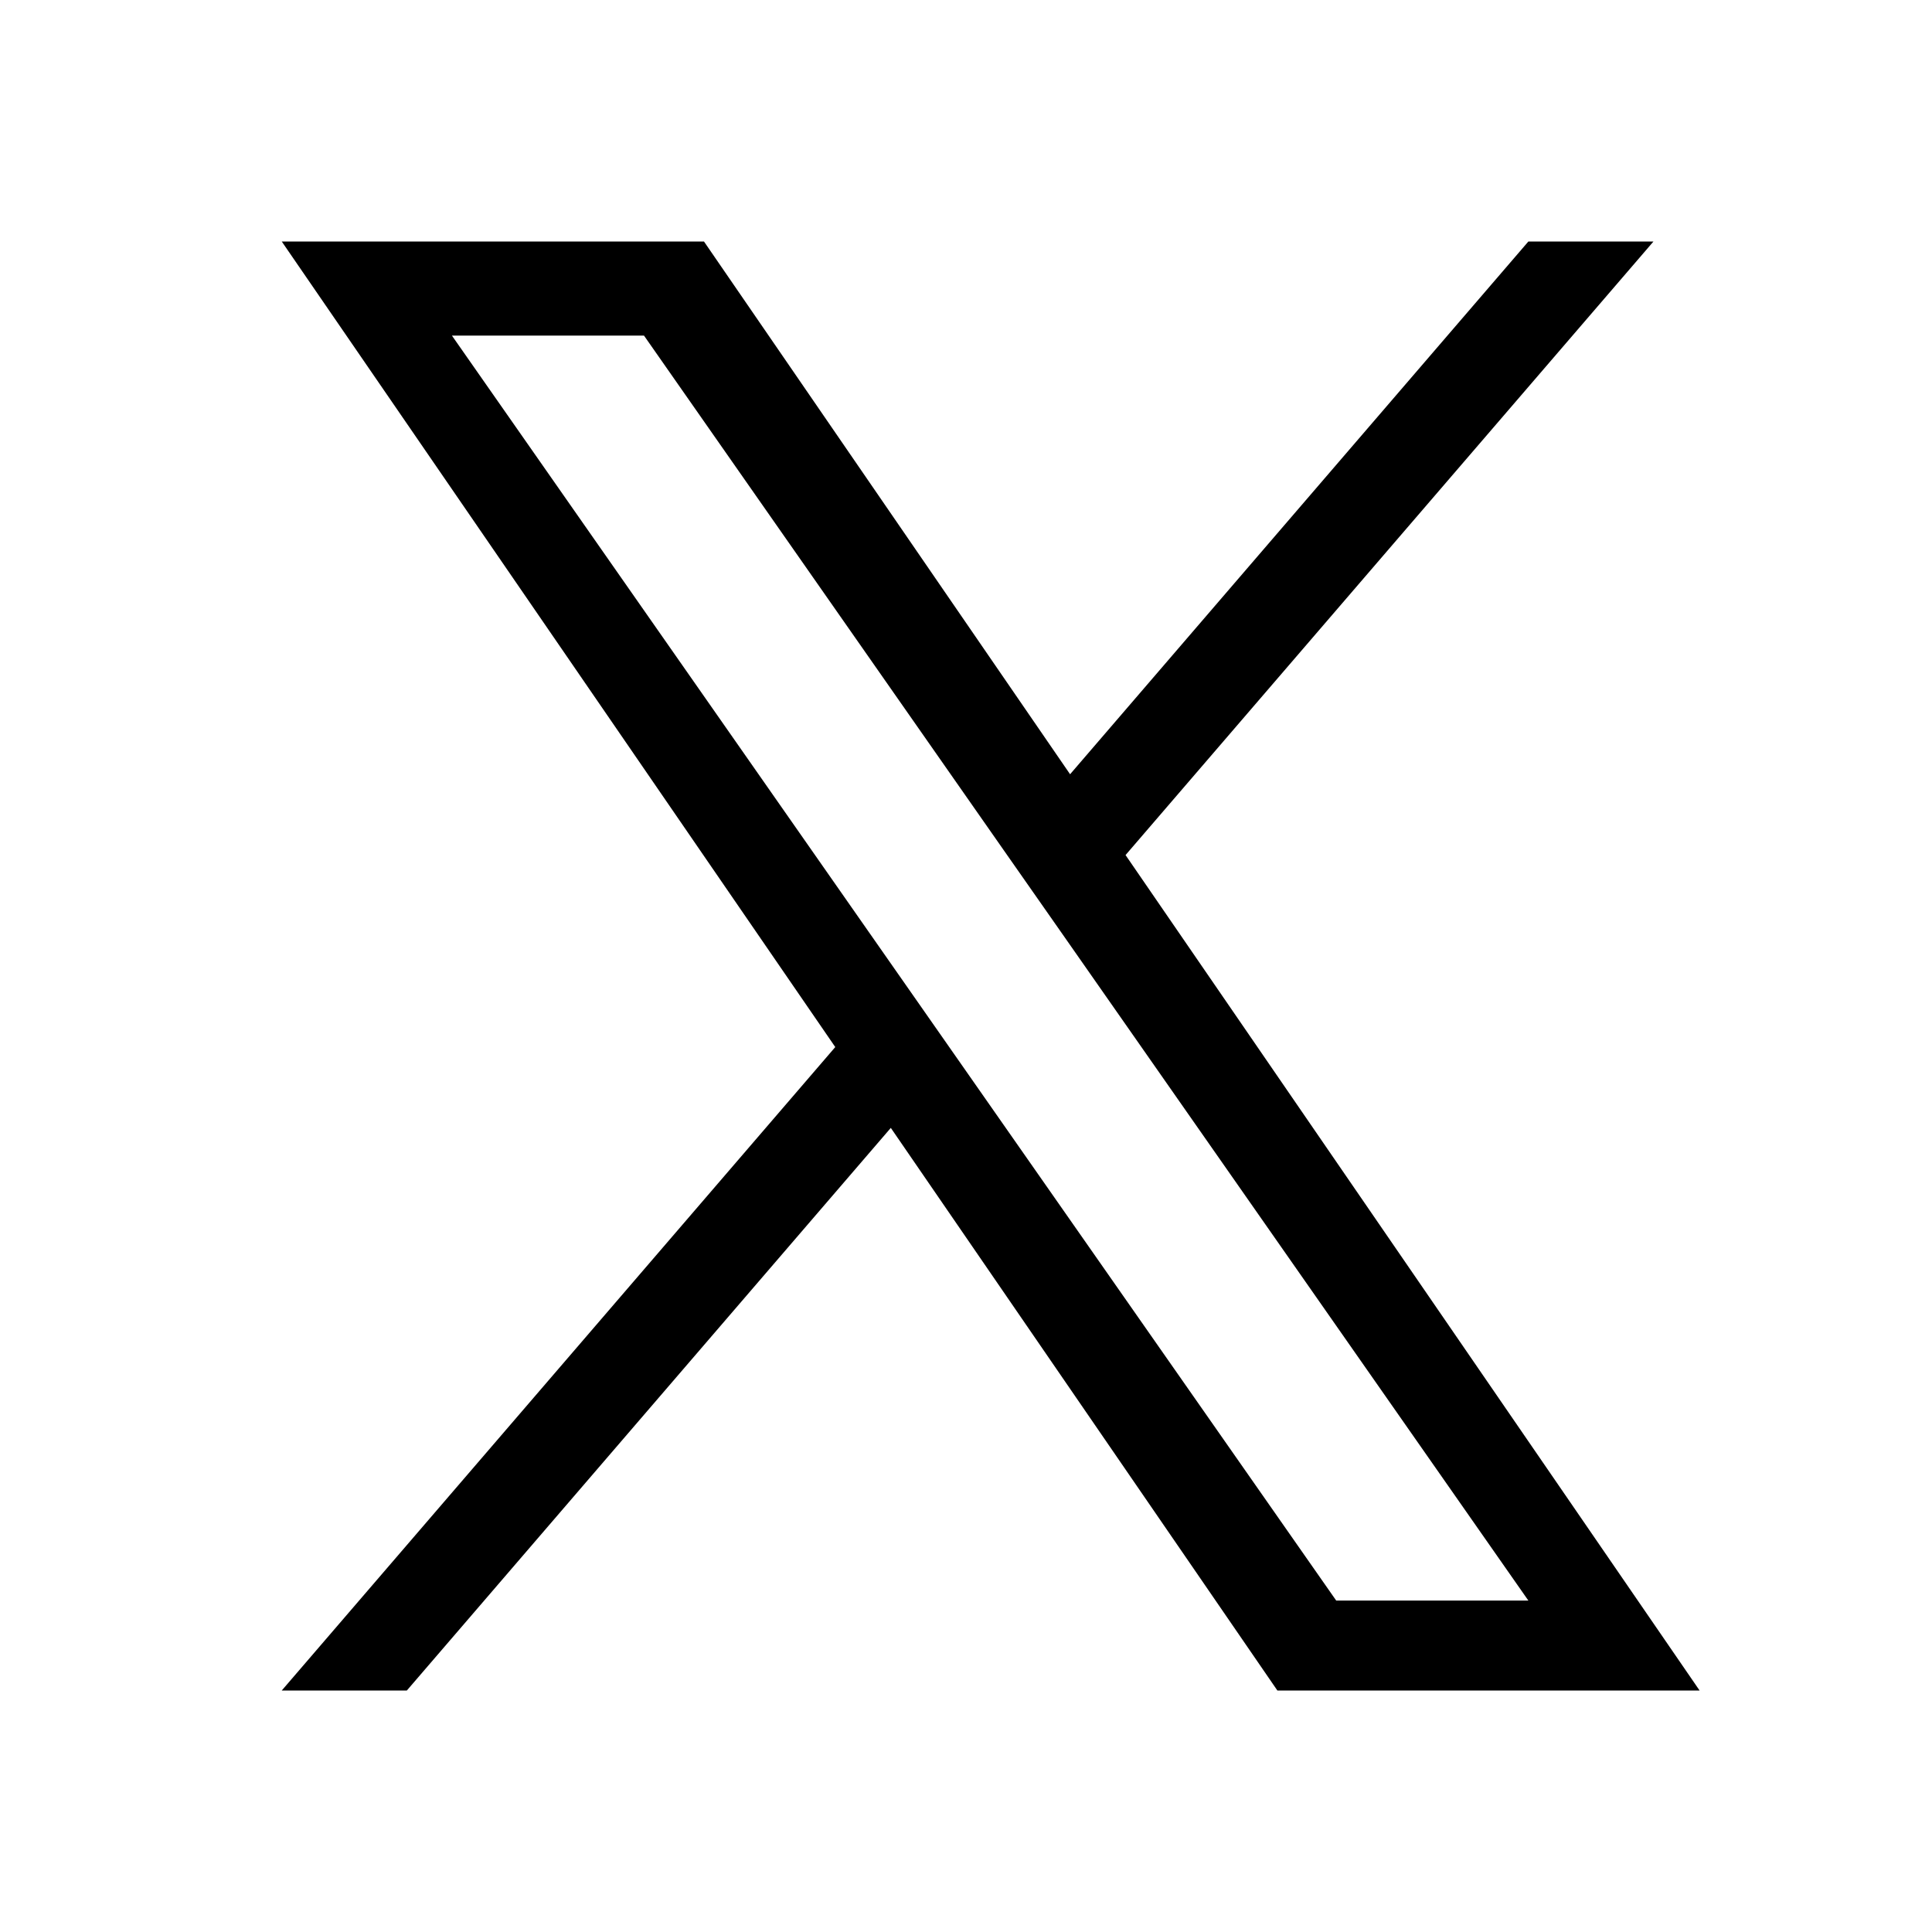
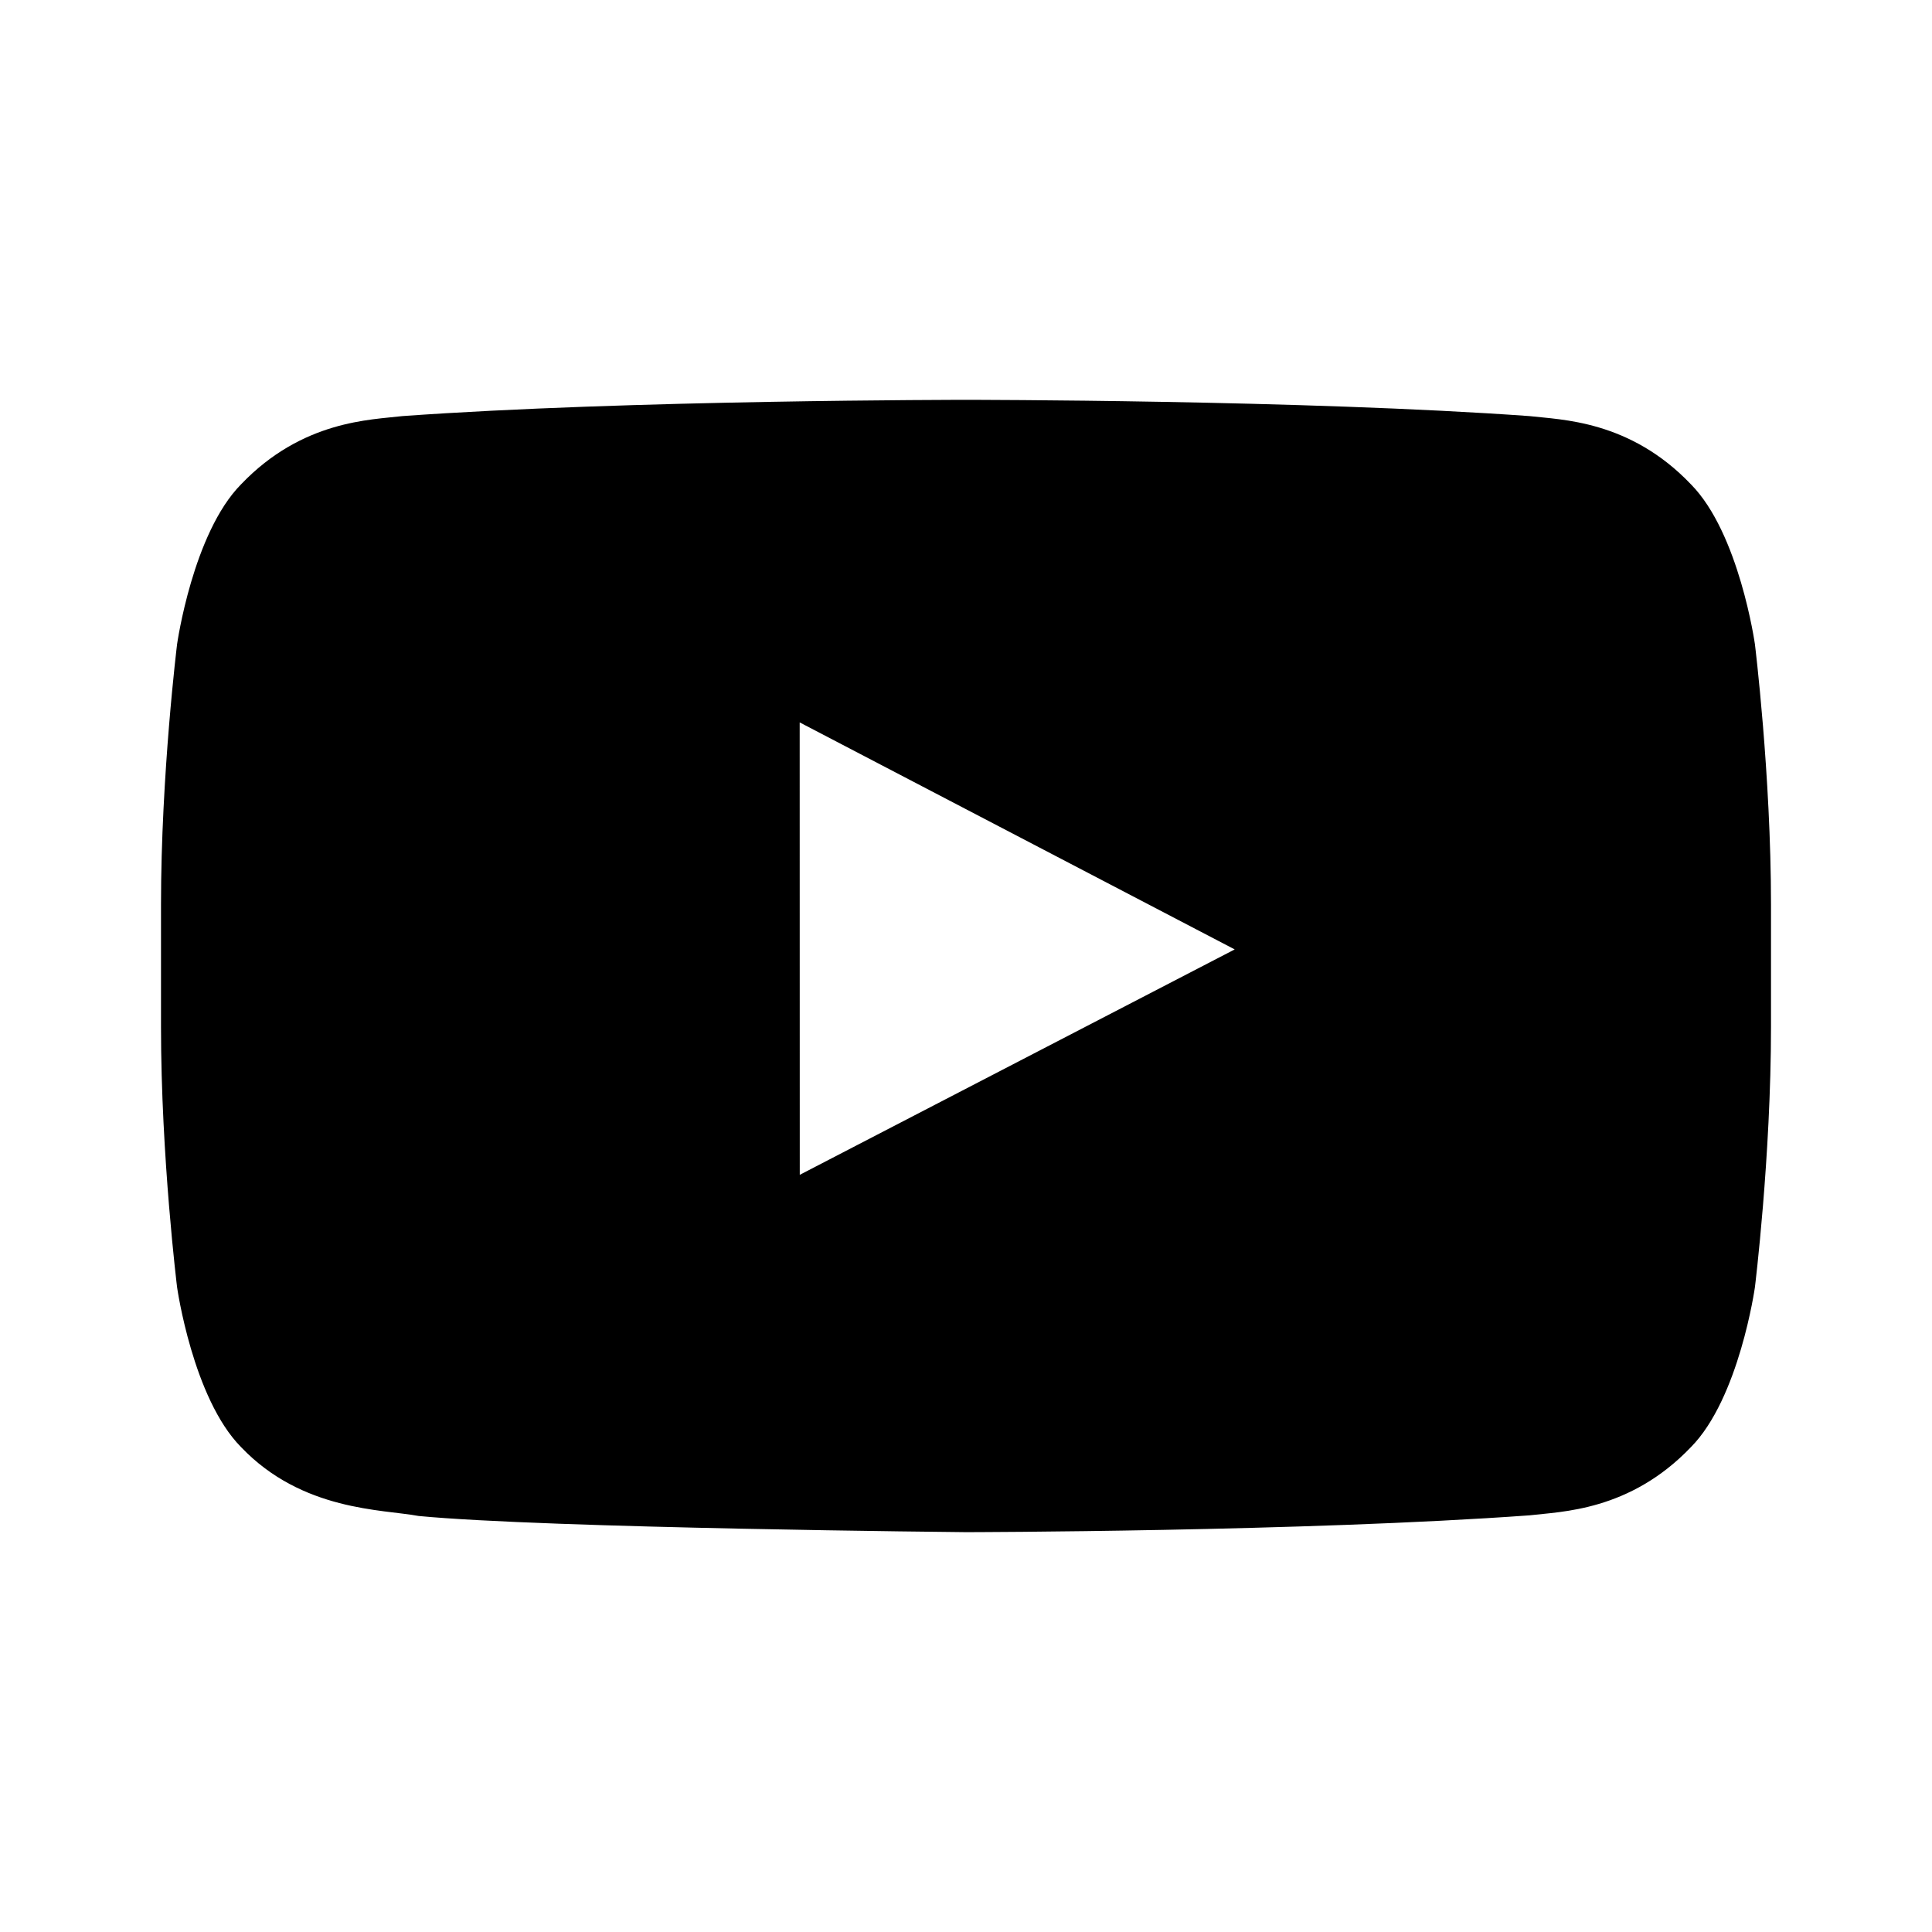
<svg xmlns="http://www.w3.org/2000/svg" width="24" height="24" viewBox="0 0 24 24" version="1.1" aria-hidden="true" focusable="false">
-   <path d="M13.982 10.622 20.54 3h-1.554l-5.693 6.618L8.745 3H3.5l6.876 10.007L3.5 21h1.554l6.012-6.989L15.868 21h5.245l-7.131-10.378Zm-2.128 2.474-.697-.997-5.543-7.93H8l4.474 6.4.697.996 5.815 8.318h-2.387l-4.745-6.787Z" />
+   <path d="M21.8,8.001c0,0-0.195-1.378-0.795-1.985c-0.76-0.797-1.613-0.801-2.004-0.847c-2.799-0.202-6.997-0.202-6.997-0.202 h-0.009c0,0-4.198,0-6.997,0.202C4.608,5.216,3.756,5.22,2.995,6.016C2.395,6.623,2.2,8.001,2.2,8.001S2,9.62,2,11.238v1.517 c0,1.618,0.2,3.237,0.2,3.237s0.195,1.378,0.795,1.985c0.761,0.797,1.76,0.771,2.205,0.855c1.6,0.153,6.8,0.201,6.8,0.201 s4.203-0.006,7.001-0.209c0.391-0.047,1.243-0.051,2.004-0.847c0.6-0.607,0.795-1.985,0.795-1.985s0.2-1.618,0.2-3.237v-1.517 C22,9.62,21.8,8.001,21.8,8.001z M9.935,14.594l-0.001-5.62l5.404,2.82L9.935,14.594z" />
</svg>
